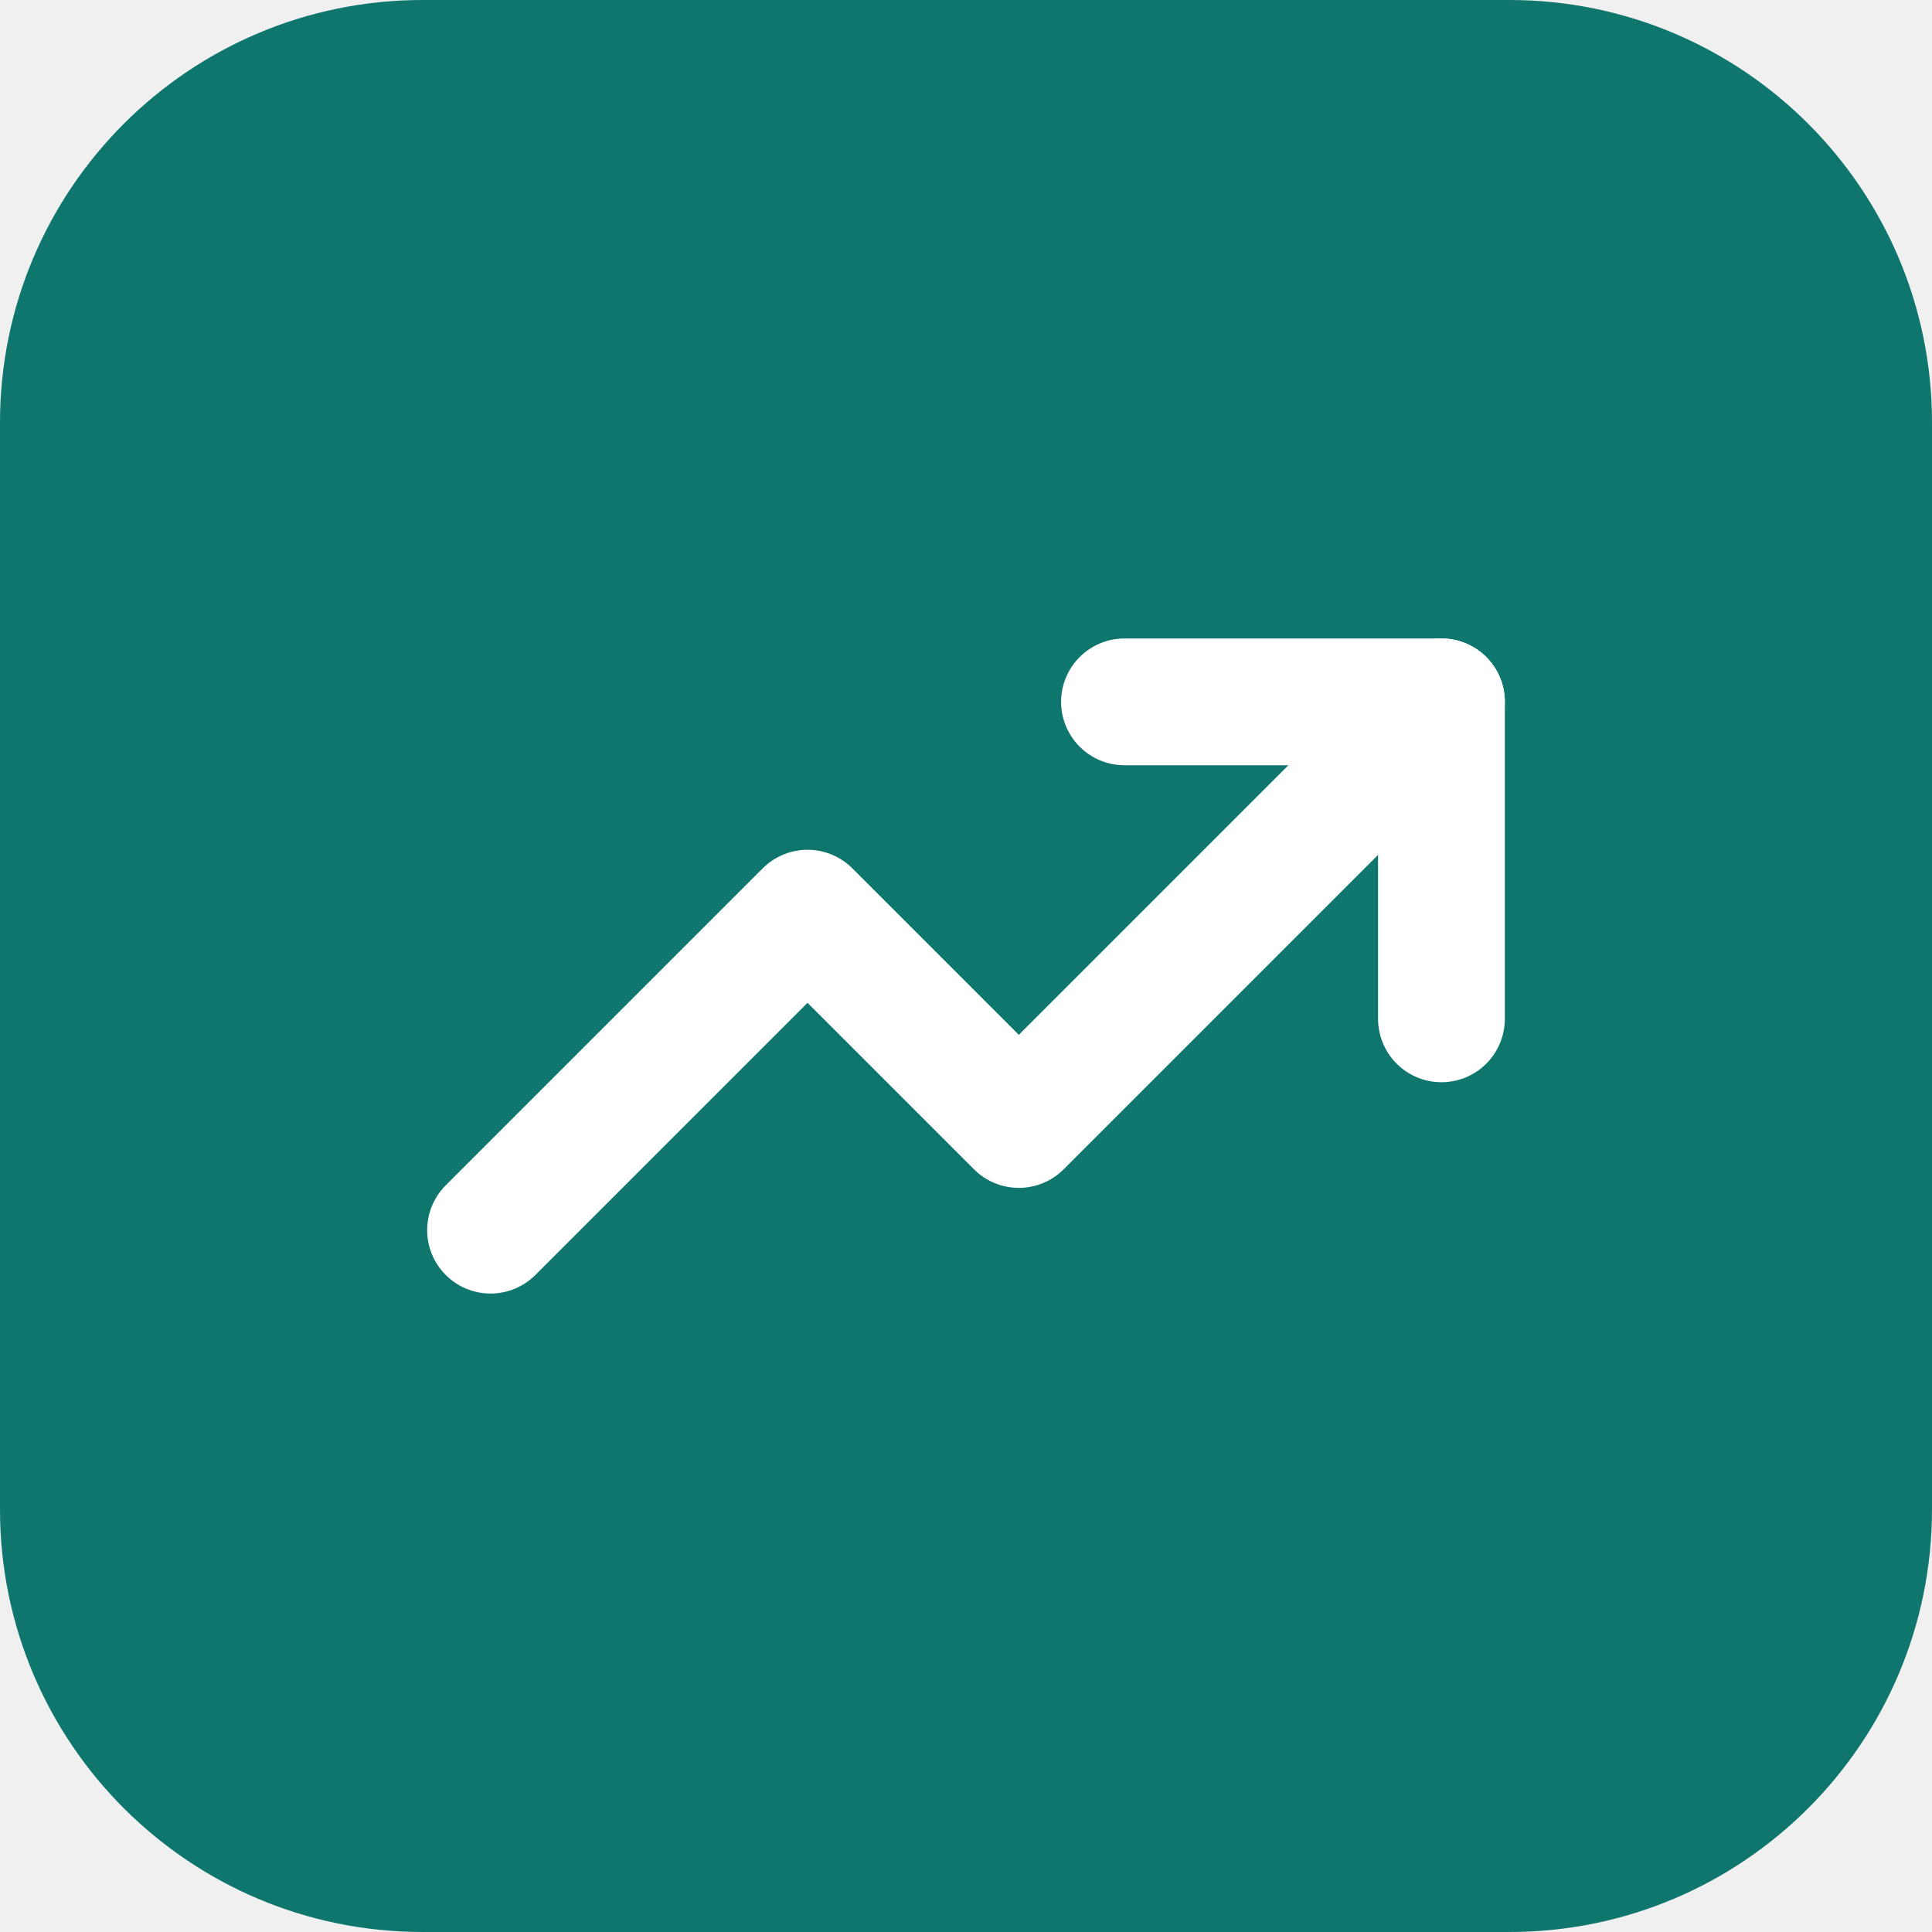
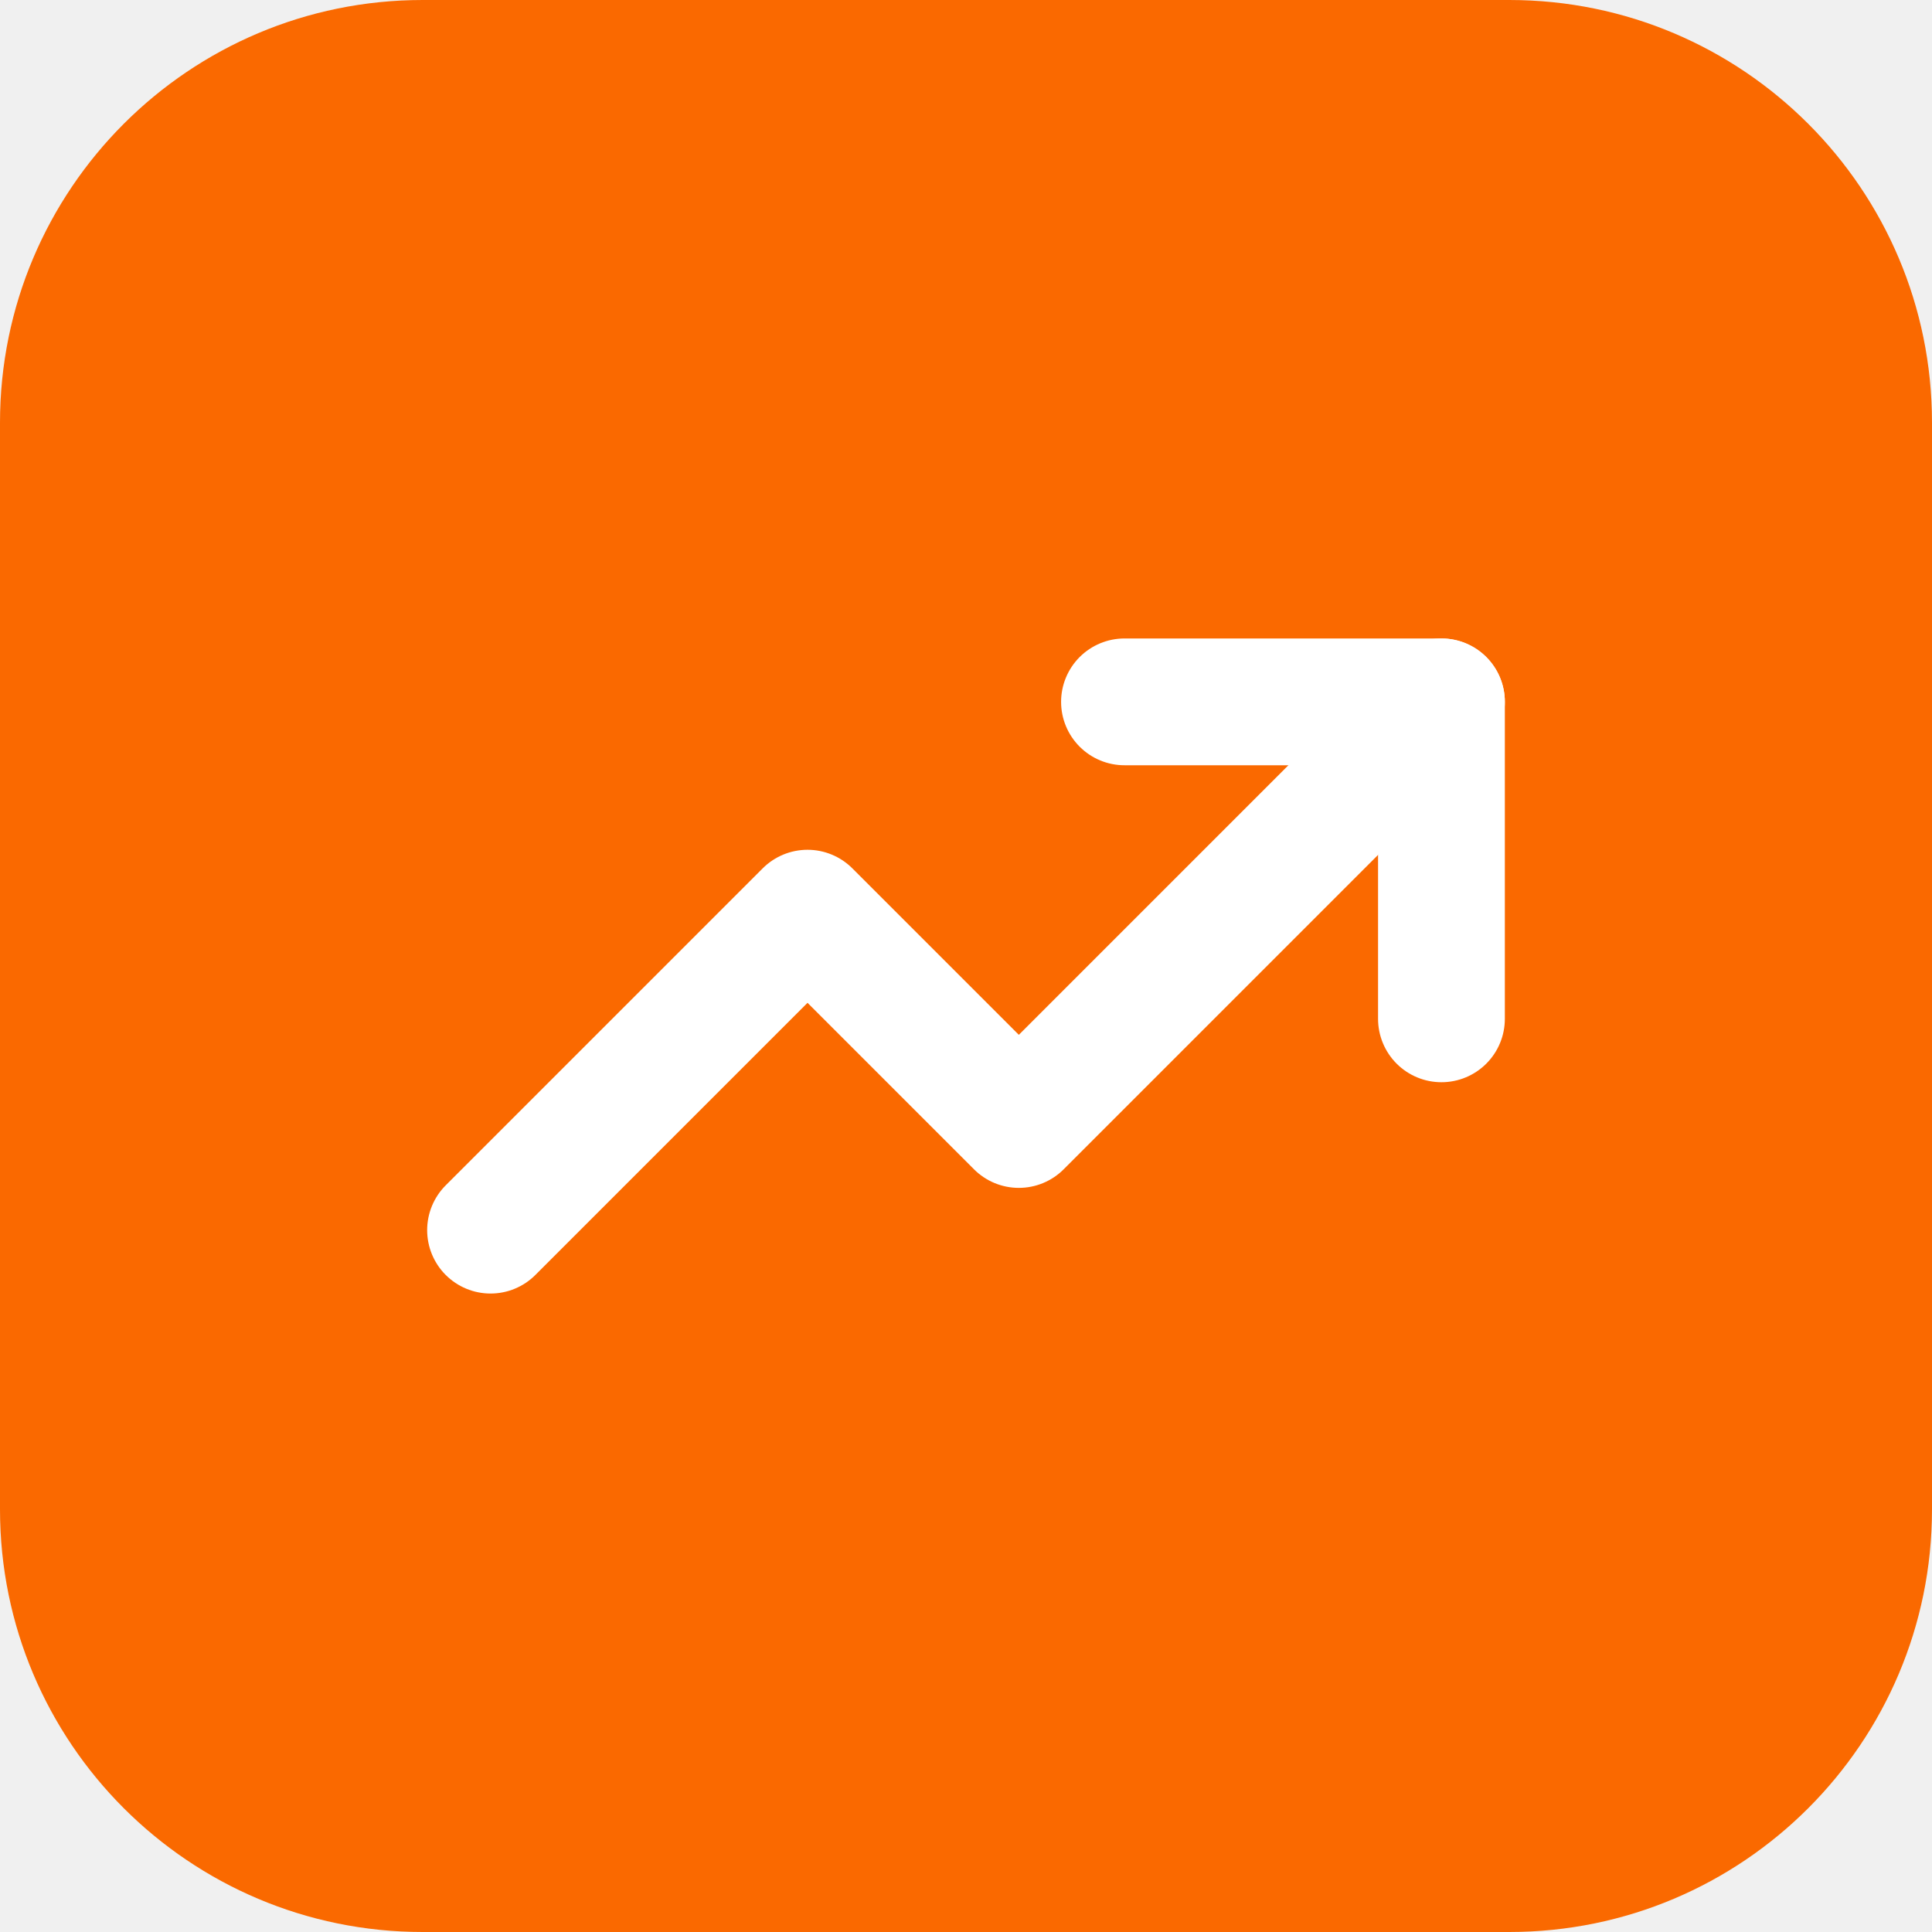
<svg xmlns="http://www.w3.org/2000/svg" viewBox="0 0 512 512">
-   <rect width="512" height="512" rx="112" fill="#0f766e" />
+   <rect width="512" height="512" rx="112" fill="#fa6900" />
  <g transform="translate(256 256) scale(14) translate(-12 -12)" fill="none" stroke="#fff" stroke-width="2.4" stroke-linecap="round" stroke-linejoin="round">
    <path d="M3 17l6-6 4 4 8-8" />
    <path d="M15 7h6v6" />
  </g>
</svg>
